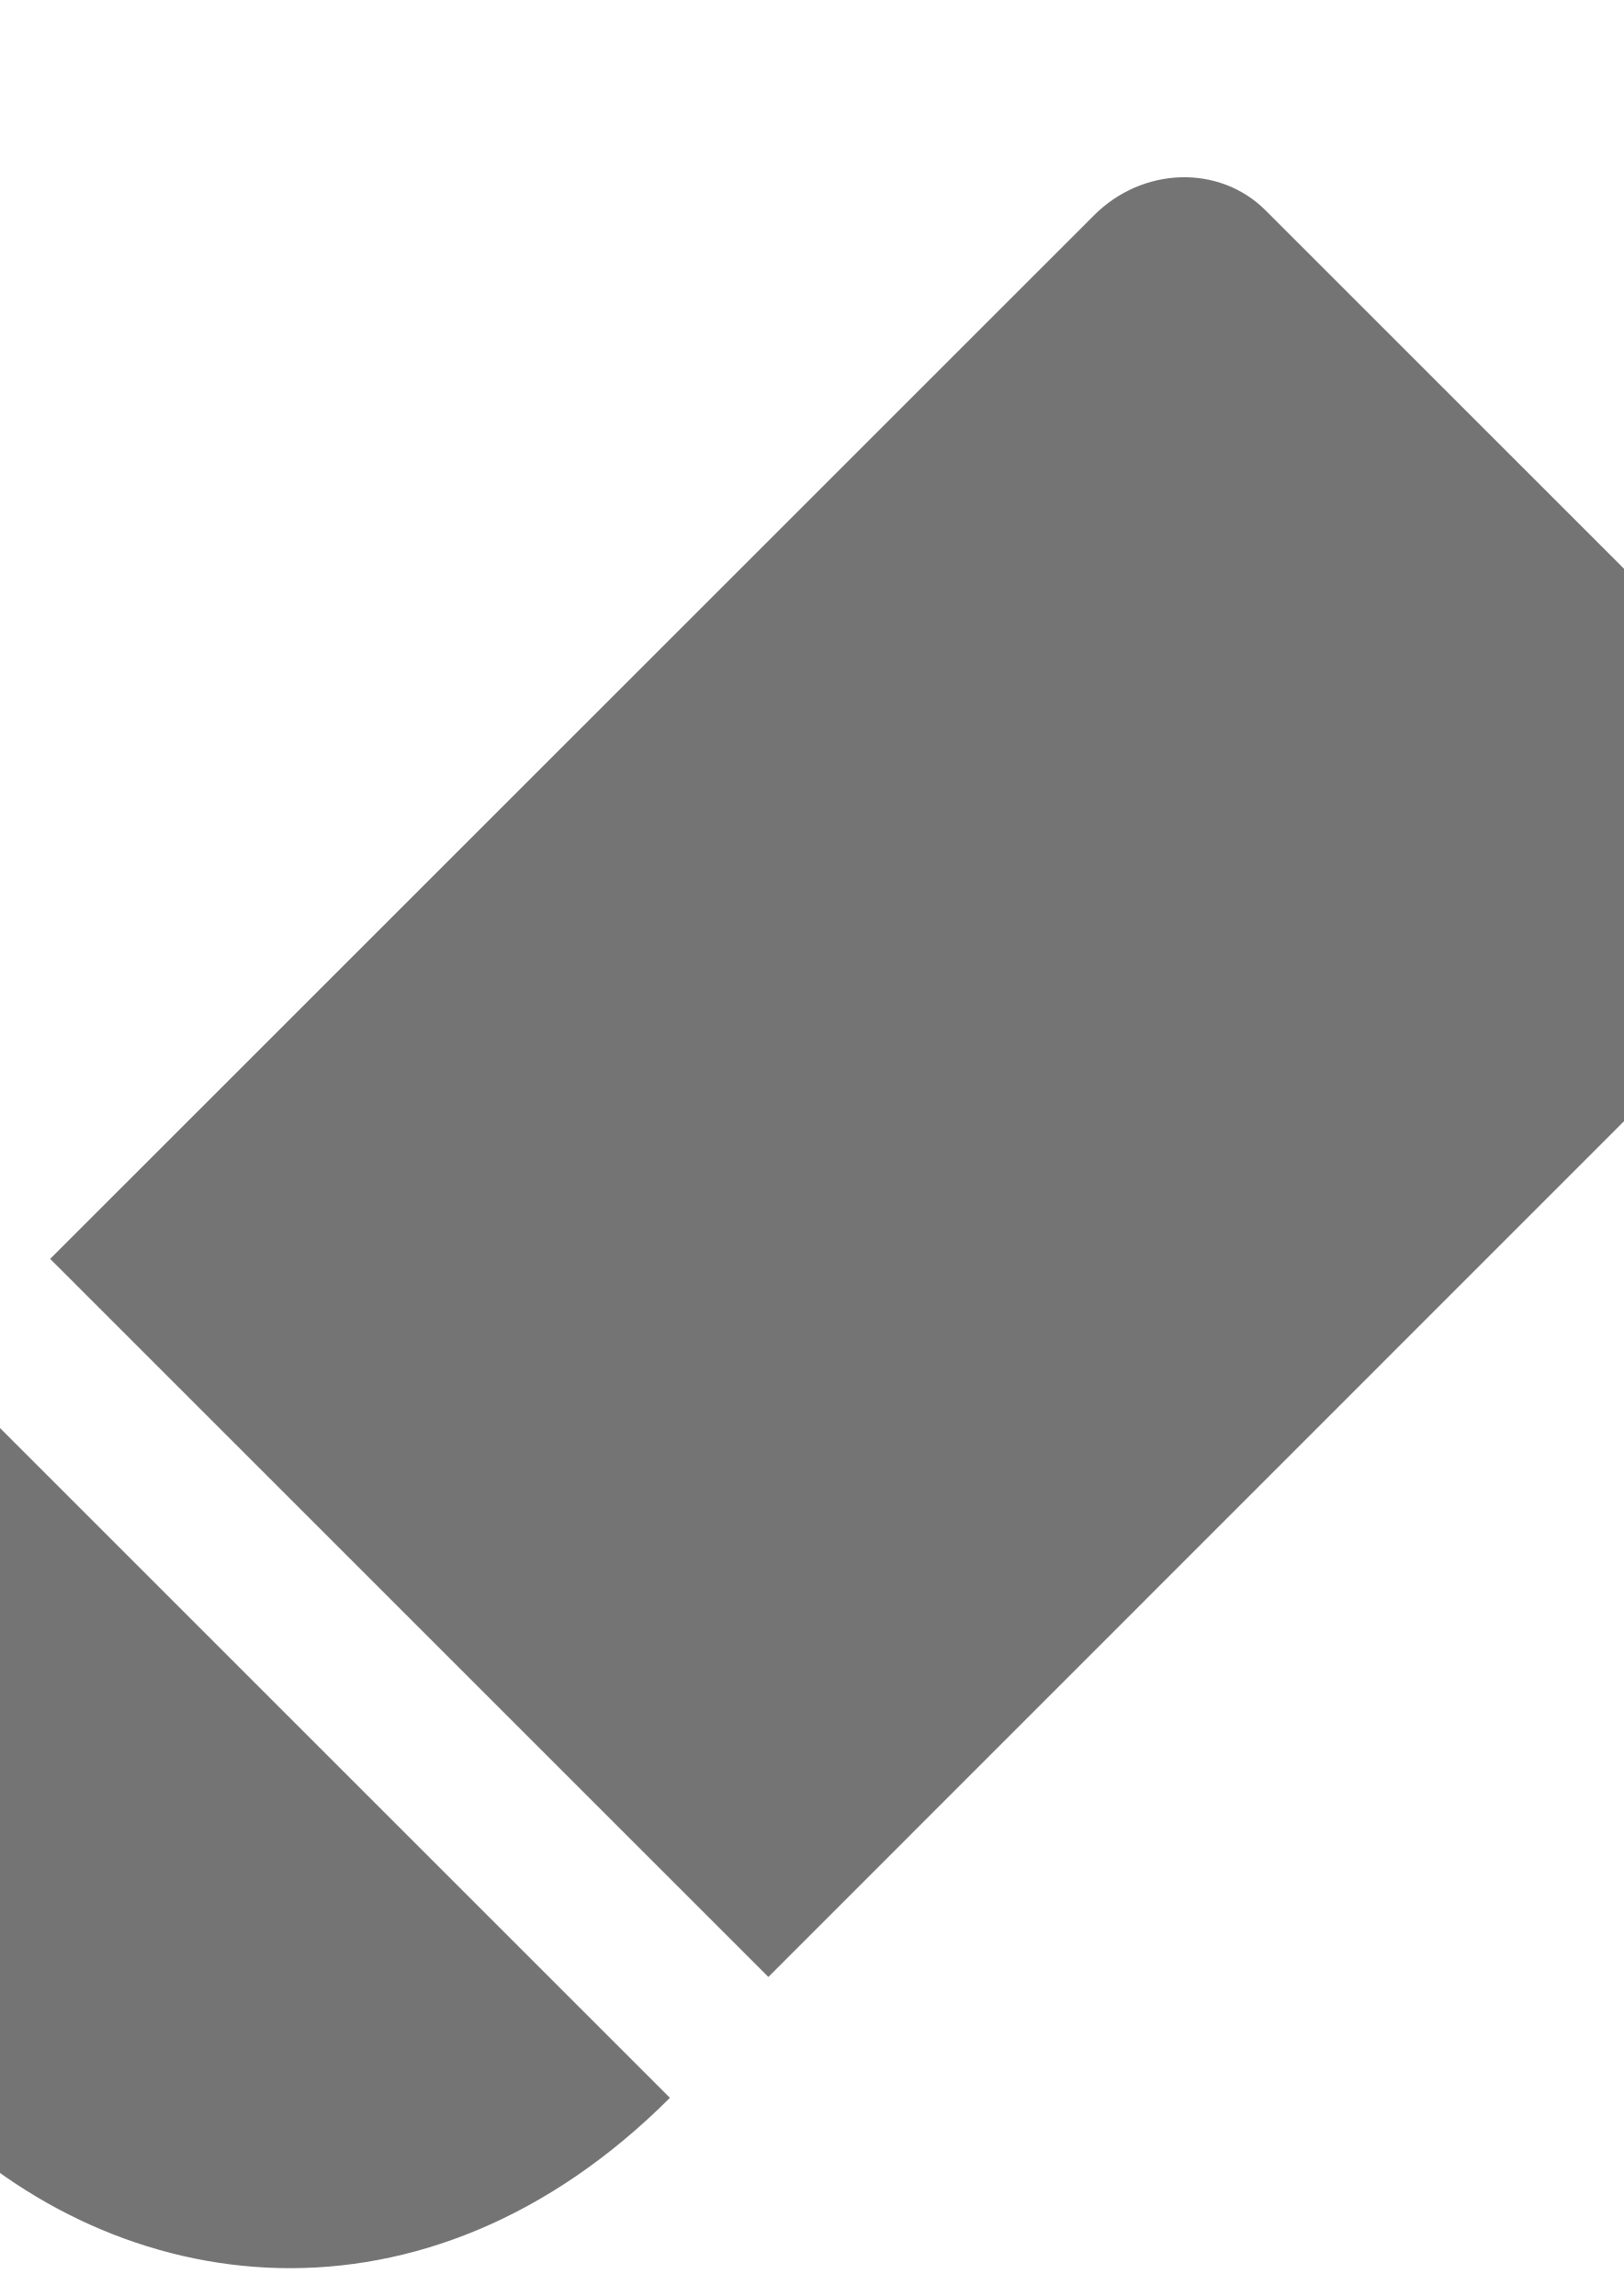
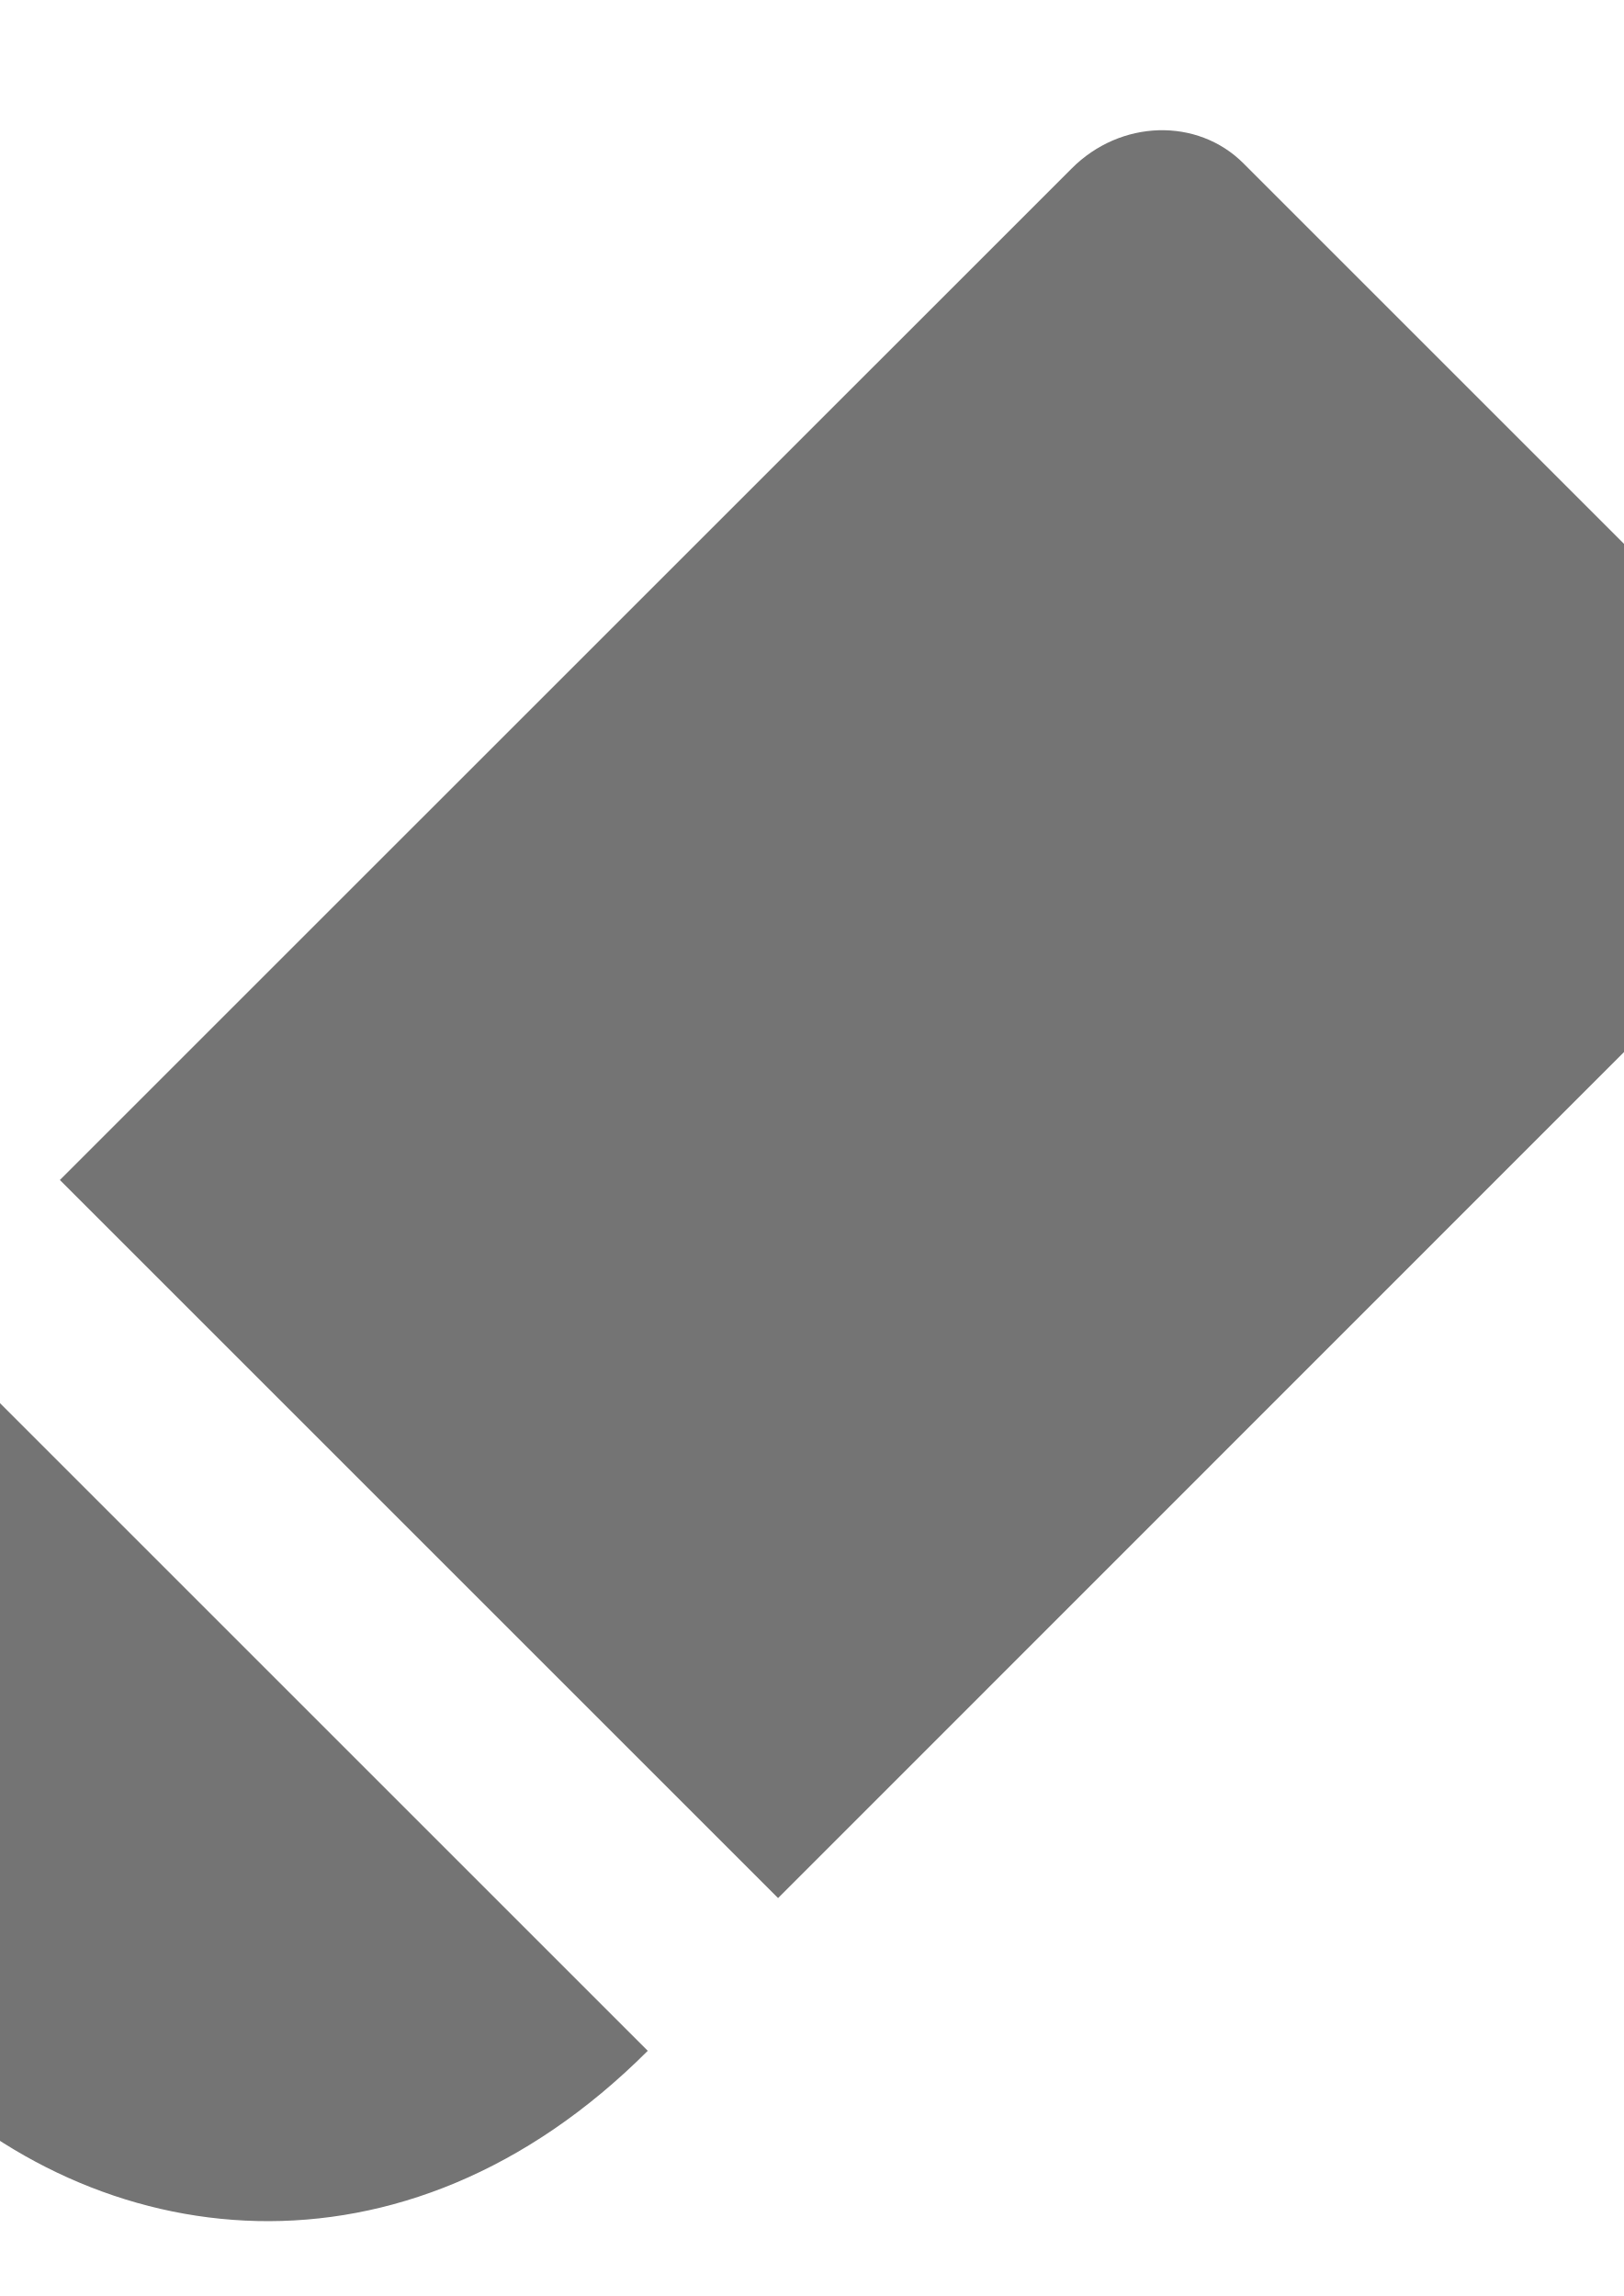
<svg xmlns="http://www.w3.org/2000/svg" width="210mm" height="297mm" version="1.1" viewBox="0 0 210 297">
-   <g transform="matrix(18.703 -.9048 -.9048 18.703 -42.192 33.592)" fill="#747474" fill-rule="evenodd">
-     <path class="si-glyph-fill" d="m8.163 12.272-5.219-5.219 6.883-6.882c0.322-0.325 0.856-0.314 1.191 0.022l4.005 4.005c0.334 0.336 0.345 0.869 0.021 1.191z" />
+   <g transform="matrix(18.703 -.9048 -.9048 18.703 -45.055 27.508)" fill="#747474" fill-rule="evenodd">
+     <path class="si-glyph-fill" d="m8.373 12.062-5.219-5.219 6.673-6.672c0.322-0.325 0.856-0.314 1.191 0.022l4.005 4.005c0.334 0.336 0.345 0.869 0.021 1.191z" />
    <path class="si-glyph-fill" d="m7.521 13.077c-1.608 1.608-3.748 1.239-5.135-0.148-1.148-1.148-1.802-3.481-0.148-5.135z" />
  </g>
</svg>
